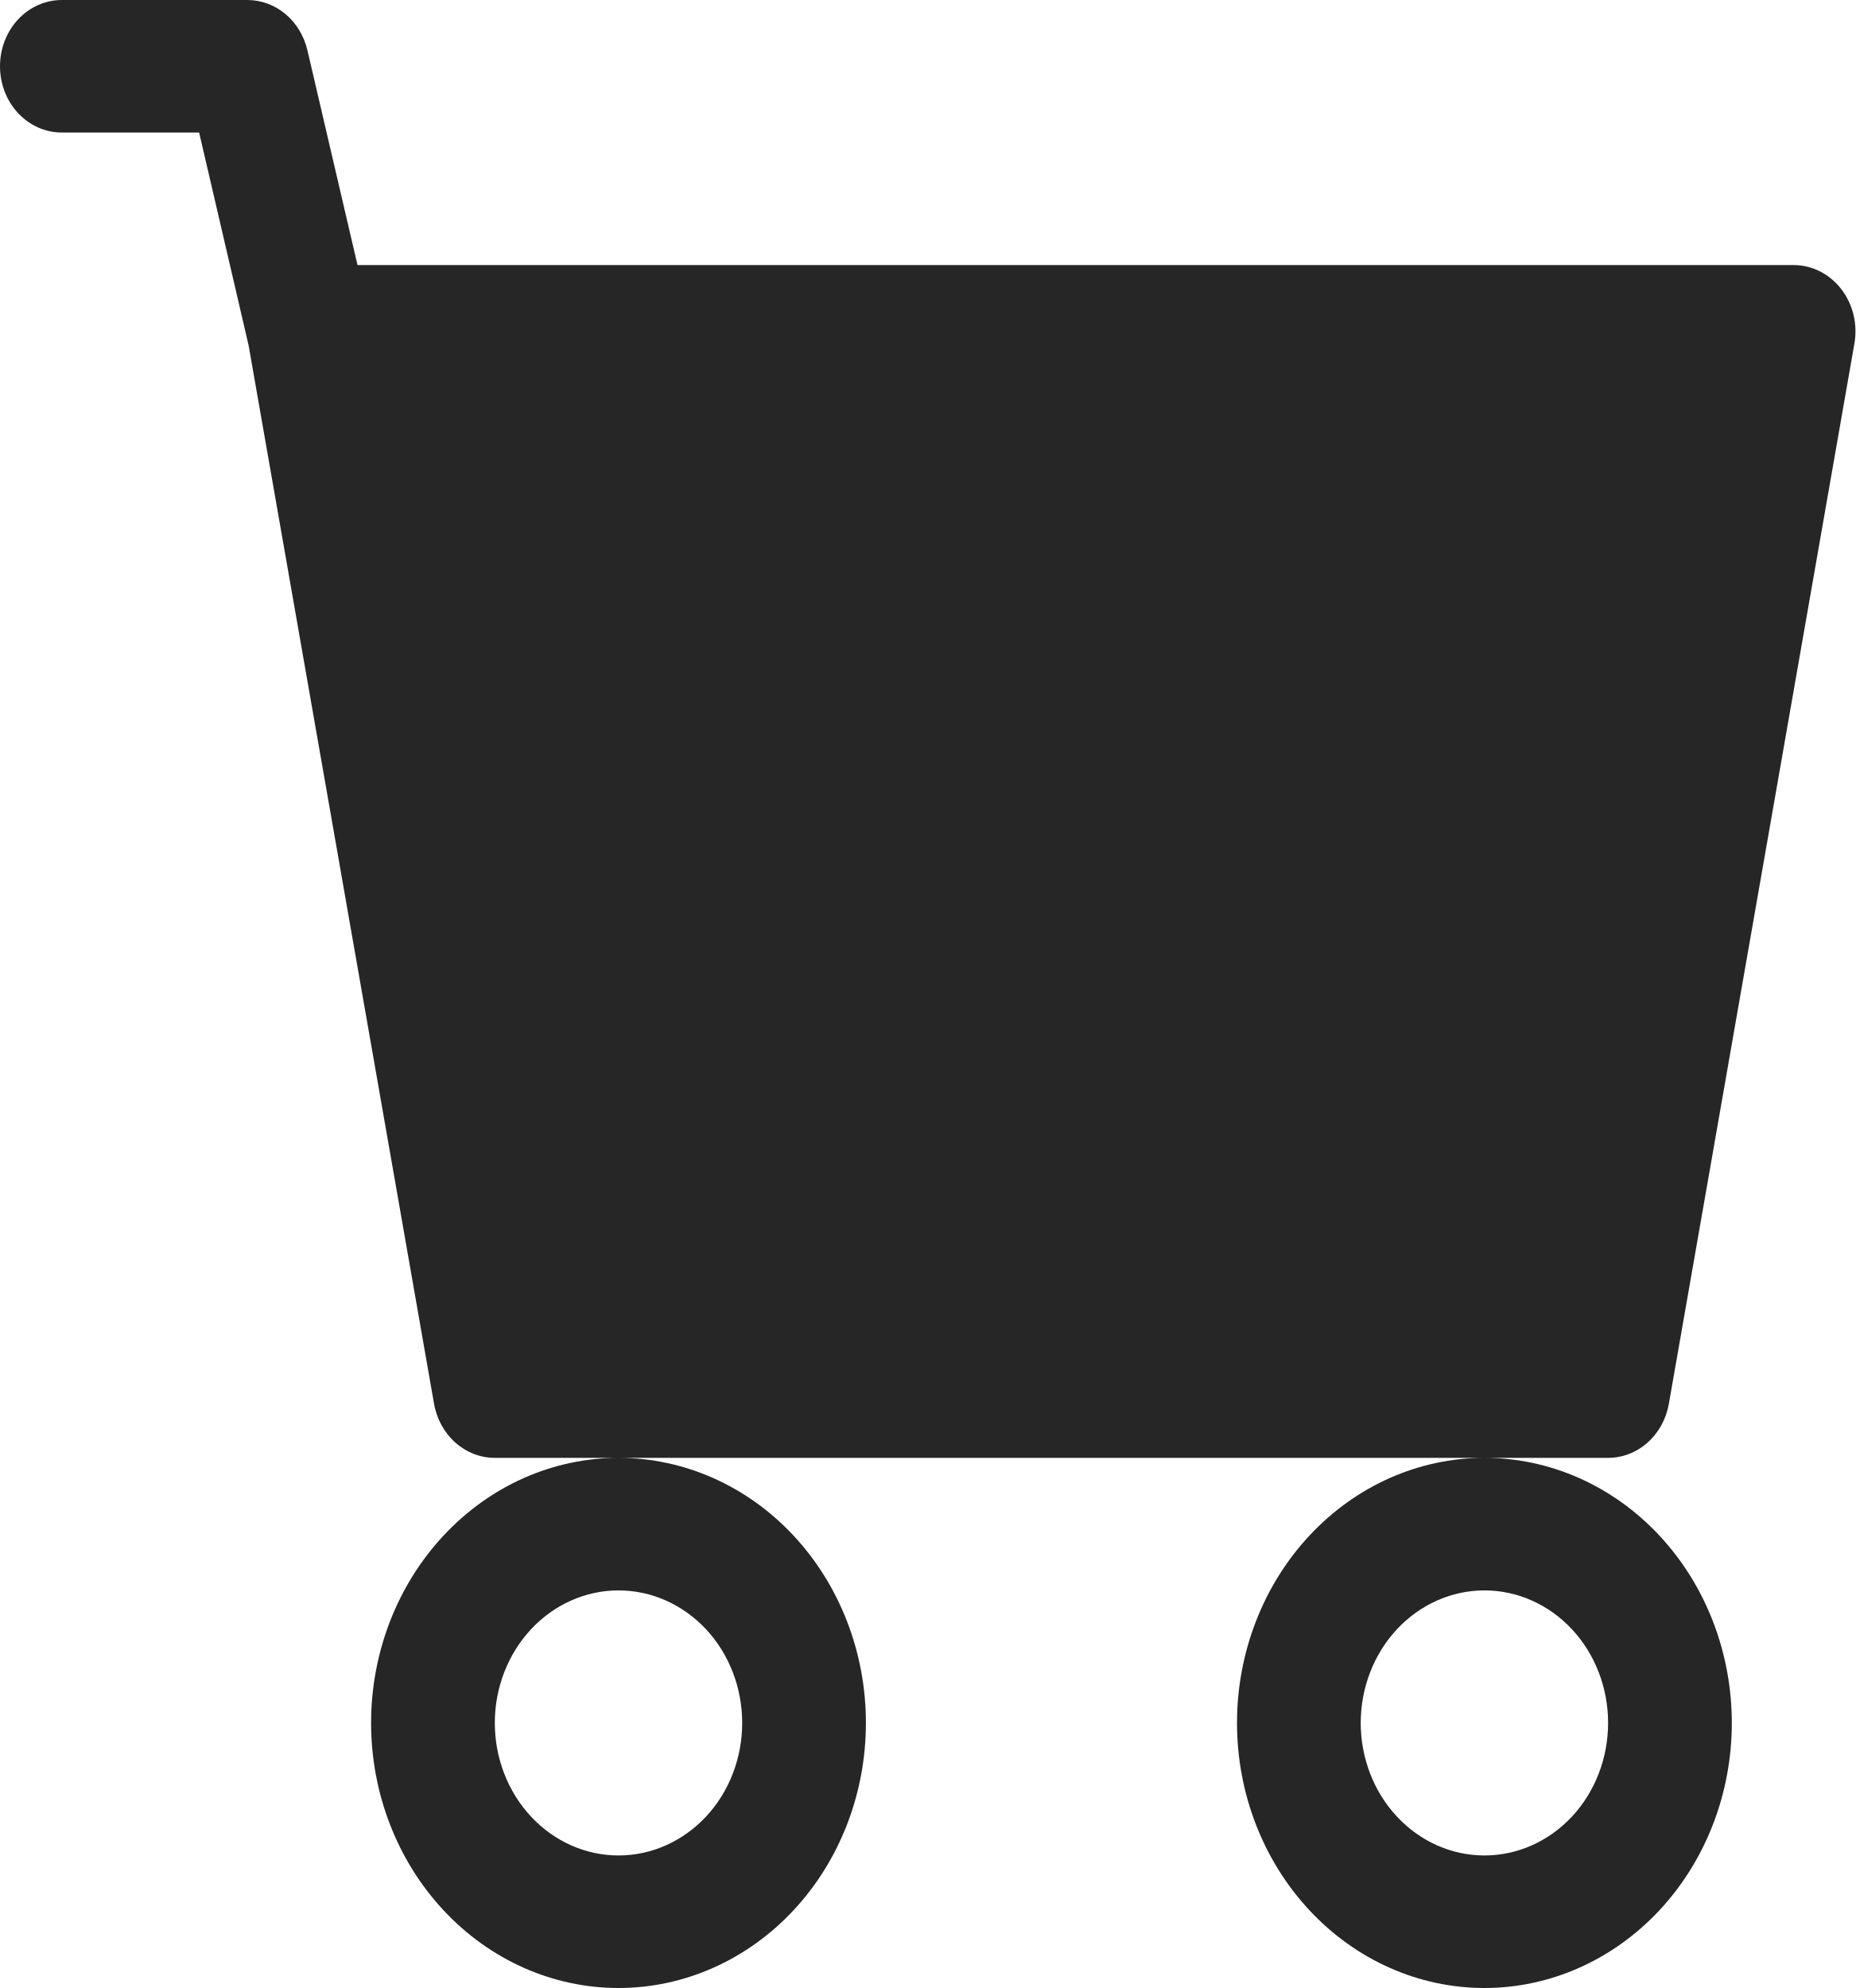
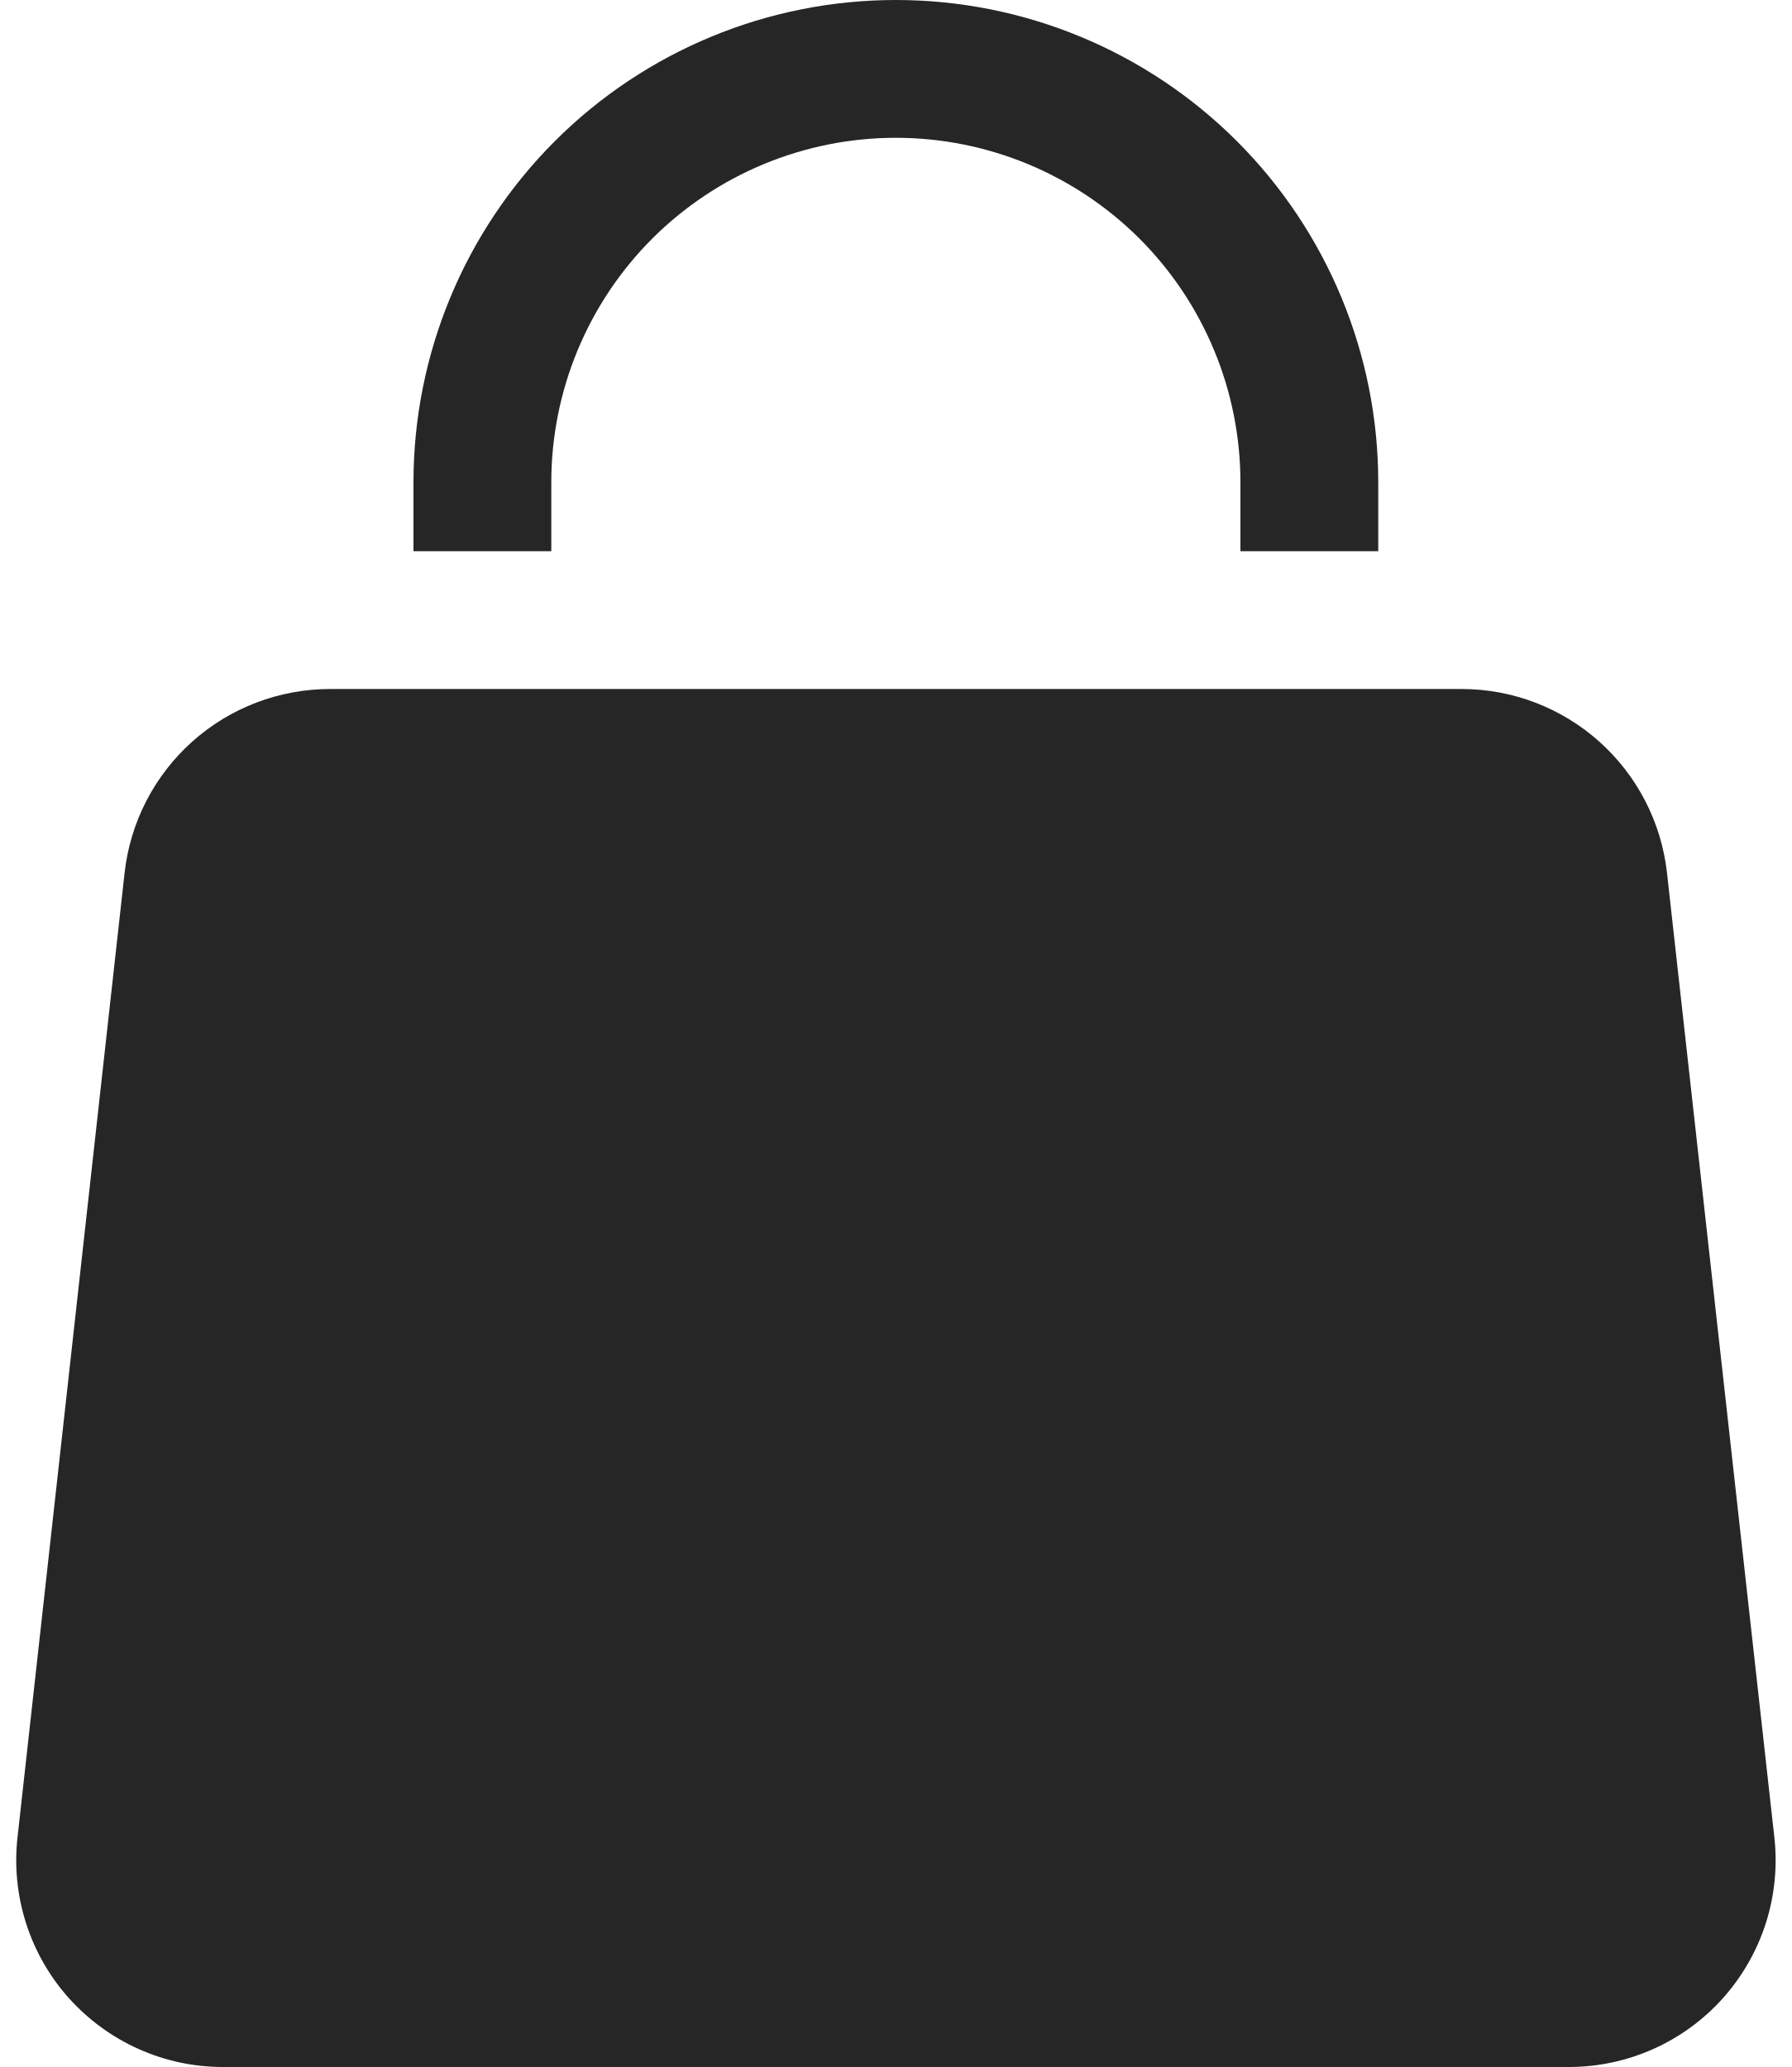
- <svg xmlns="http://www.w3.org/2000/svg" width="28" height="30" viewBox="0 0 28 30" fill="none">
-   <path d="M0 1C0 0.735 0.098 0.48 0.273 0.293C0.448 0.105 0.686 0 0.933 0H3.733C3.942 6.1623e-05 4.144 0.075 4.308 0.212C4.472 0.349 4.588 0.542 4.639 0.758L5.395 4H27.067C27.205 4 27.34 4.033 27.464 4.095C27.588 4.158 27.698 4.249 27.785 4.362C27.872 4.475 27.936 4.607 27.97 4.749C28.005 4.891 28.009 5.04 27.984 5.184L25.184 21.184C25.144 21.413 25.03 21.62 24.863 21.769C24.696 21.918 24.485 22 24.267 22H7.467C7.249 22 7.039 21.918 6.871 21.769C6.704 21.62 6.59 21.413 6.55 21.184L3.752 5.214L3.005 2H0.933C0.686 2 0.448 1.895 0.273 1.707C0.098 1.52 0 1.265 0 1ZM9.334 22C8.343 22 7.394 22.421 6.694 23.172C5.994 23.922 5.6 24.939 5.6 26C5.6 27.061 5.994 28.078 6.694 28.828C7.394 29.579 8.343 30 9.334 30C10.324 30 11.273 29.579 11.974 28.828C12.674 28.078 13.067 27.061 13.067 26C13.067 24.939 12.674 23.922 11.974 23.172C11.273 22.421 10.324 22 9.334 22ZM22.401 22C21.41 22 20.461 22.421 19.761 23.172C19.061 23.922 18.667 24.939 18.667 26C18.667 27.061 19.061 28.078 19.761 28.828C20.461 29.579 21.41 30 22.401 30C23.391 30 24.34 29.579 25.041 28.828C25.741 28.078 26.134 27.061 26.134 26C26.134 24.939 25.741 23.922 25.041 23.172C24.34 22.421 23.391 22 22.401 22ZM9.334 24C9.829 24 10.303 24.211 10.654 24.586C11.004 24.961 11.2 25.47 11.2 26C11.2 26.53 11.004 27.039 10.654 27.414C10.303 27.789 9.829 28 9.334 28C8.839 28 8.364 27.789 8.014 27.414C7.664 27.039 7.467 26.53 7.467 26C7.467 25.47 7.664 24.961 8.014 24.586C8.364 24.211 8.839 24 9.334 24ZM22.401 24C22.896 24 23.371 24.211 23.721 24.586C24.071 24.961 24.267 25.47 24.267 26C24.267 26.53 24.071 27.039 23.721 27.414C23.371 27.789 22.896 28 22.401 28C21.906 28 21.431 27.789 21.081 27.414C20.731 27.039 20.534 26.53 20.534 26C20.534 25.47 20.731 24.961 21.081 24.586C21.431 24.211 21.906 24 22.401 24Z" fill="#262626" />
+ <svg xmlns="http://www.w3.org/2000/svg" width="26" height="30" viewBox="0 0 26 30" fill="none">
+   <path d="M8 7C8 5.674 8.527 4.402 9.464 3.464C10.402 2.527 11.674 2 13 2C14.326 2 15.598 2.527 16.536 3.464C17.473 4.402 18 5.674 18 7V8H20V7C20 5.143 19.262 3.363 17.95 2.05C16.637 0.737 14.857 0 13 0C11.143 0 9.363 0.737 8.05 2.05C6.738 3.363 6 5.143 6 7V8H8V7ZM1.808 12.668C1.89 11.934 2.239 11.257 2.789 10.764C3.339 10.272 4.052 10 4.79 10H21.21C21.948 10 22.66 10.273 23.209 10.765C23.759 11.257 24.108 11.935 24.19 12.668L25.748 26.668C25.795 27.087 25.752 27.512 25.624 27.914C25.495 28.316 25.283 28.686 25.002 29.001C24.721 29.315 24.376 29.567 23.991 29.739C23.605 29.911 23.188 30 22.766 30H3.234C2.812 30 2.395 29.911 2.01 29.738C1.625 29.566 1.281 29.314 0.999 29C0.718 28.686 0.506 28.315 0.378 27.913C0.25 27.512 0.207 27.087 0.254 26.668L1.808 12.668Z" fill="#262626" />
</svg>
